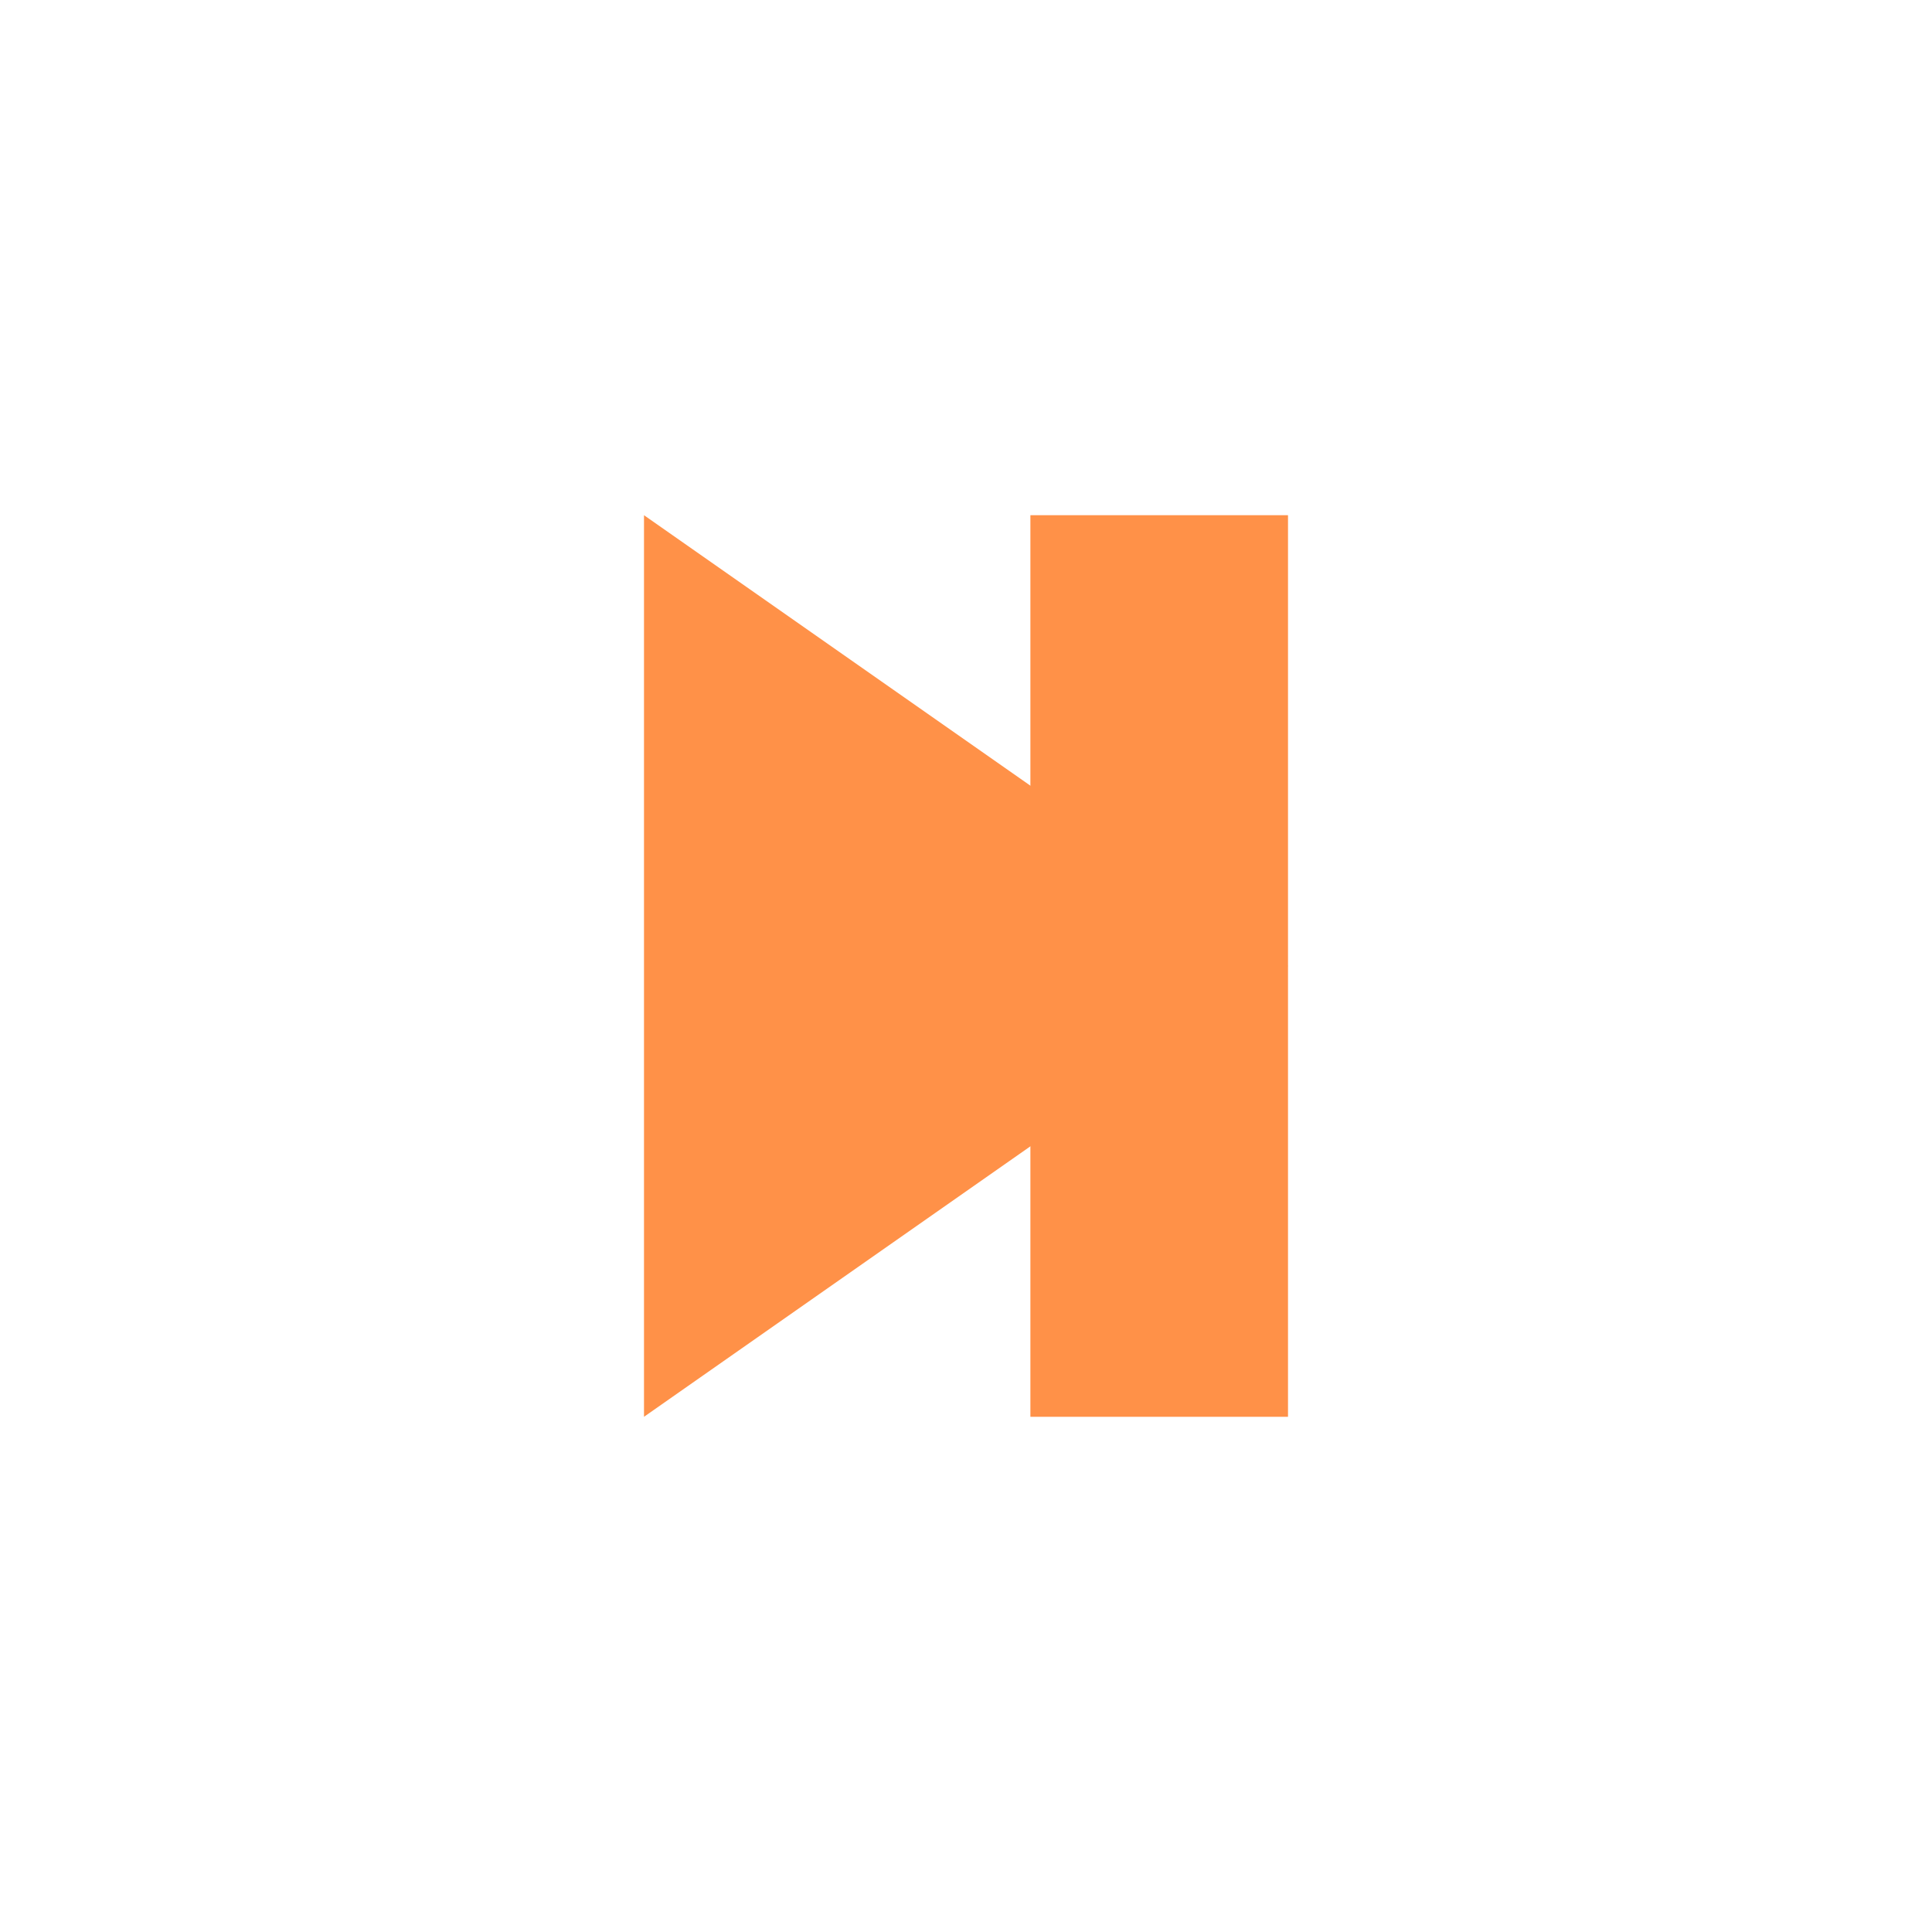
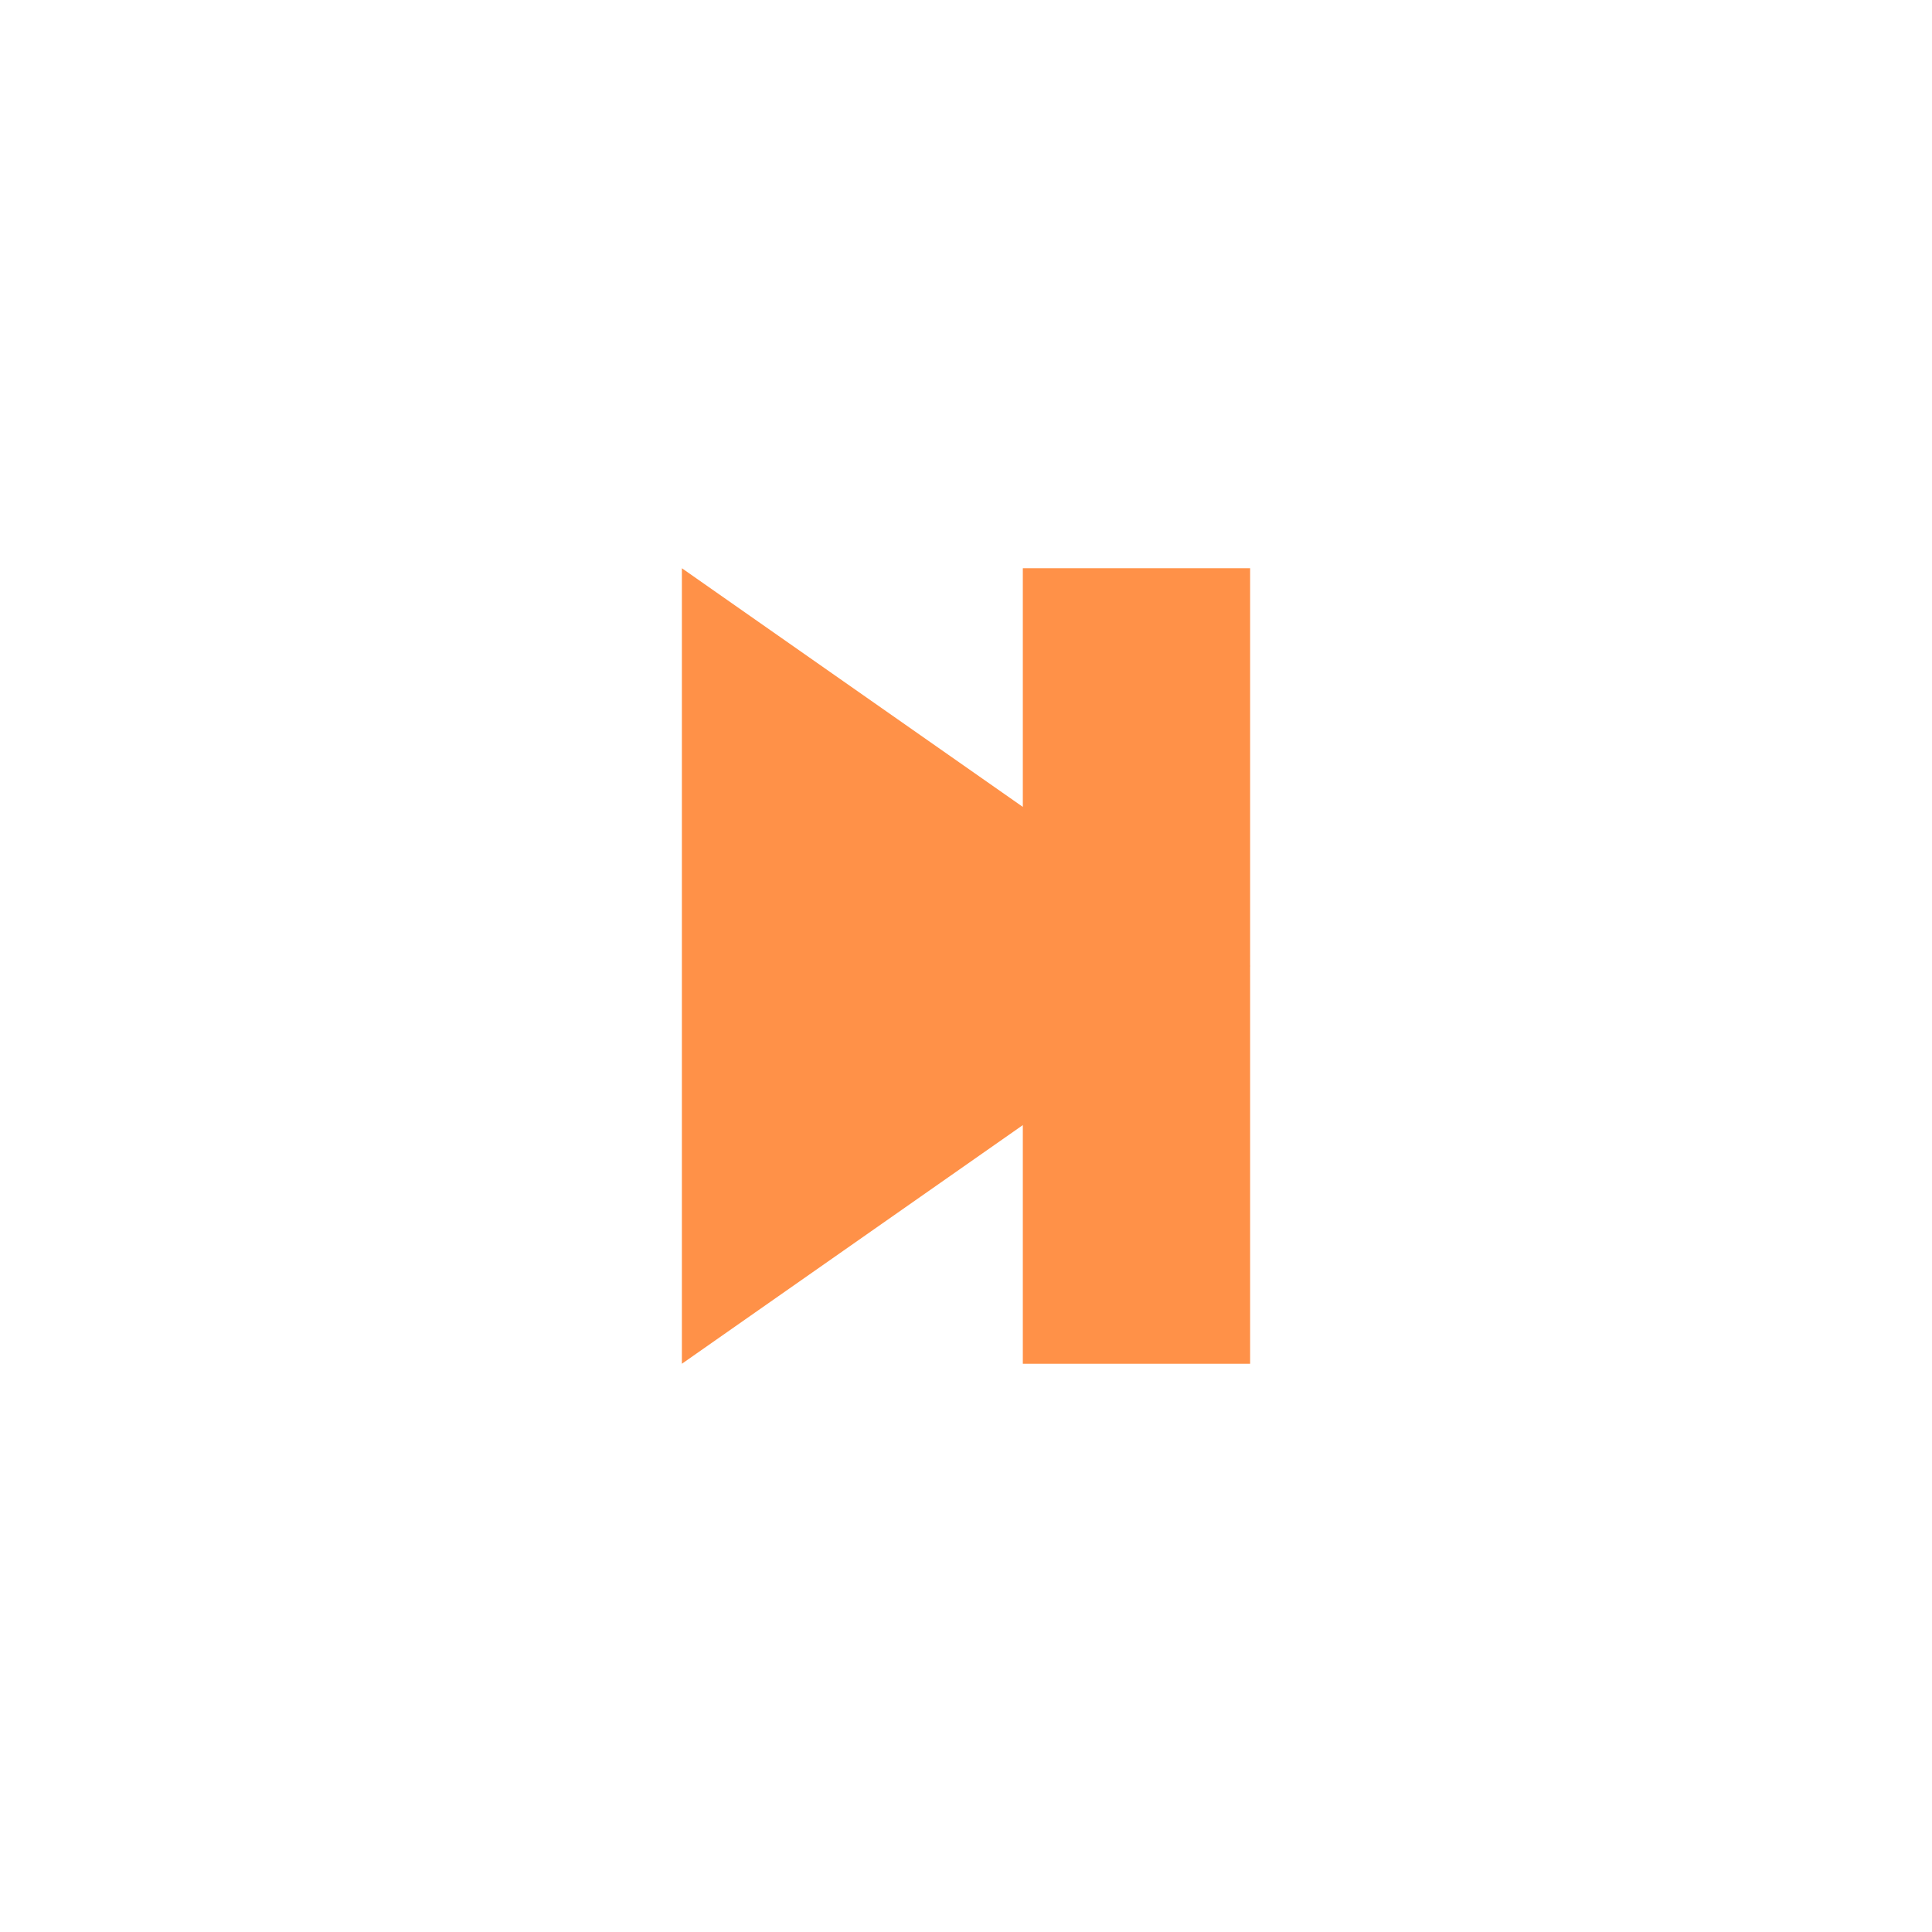
- <svg xmlns="http://www.w3.org/2000/svg" version="1.1" viewBox="0 0 15 15">
-   <g transform="translate(377 -500.4)" display="none">
-     <path d="m-372 504.4 5 3.5-5 3.5z" fill-rule="evenodd" fill="#ff9148" />
+ <svg xmlns="http://www.w3.org/2000/svg" height="100%" width="100%" version="1.1" viewBox="0 0 17 17">
+   <g transform="translate(377,-498.4)" display="none">
+     <path fill-rule="evenodd" fill="#ff9148" d="m-372,504.4,5,3.5-5,3.5z" />
  </g>
-   <g display="none" fill="#ff9148">
-     <rect style="color-rendering:auto;color:#000000;isolation:auto;mix-blend-mode:normal;shape-rendering:auto;solid-color:#000000;image-rendering:auto" height="7" width="2" display="inline" y="4" x="5" />
-     <rect style="color-rendering:auto;color:#000000;isolation:auto;mix-blend-mode:normal;shape-rendering:auto;solid-color:#000000;image-rendering:auto" height="7" width="2" display="inline" y="4" x="8" />
+   <g transform="translate(0,2)" fill="#ff9148" display="none">
+     <rect style="color:#000000;" height="7" width="2" y="4" x="5" display="inline" />
+     <rect style="color:#000000;" height="7" width="2" y="4" x="8" display="inline" />
  </g>
-   <g display="none" fill="#ff9148">
-     <path d="m10 4-5 3.5 5 3.5z" fill-rule="evenodd" />
-     <rect style="color-rendering:auto;color:#000000;isolation:auto;mix-blend-mode:normal;shape-rendering:auto;solid-color:#000000;image-rendering:auto" height="7" width="2" display="inline" y="4" x="5" />
+   <g transform="translate(0,2)" fill="#ff9148" display="none">
+     <path fill-rule="evenodd" d="M10,4,5,7.5,10,11z" />
+     <rect style="color:#000000;" height="7" width="2" y="4" x="5" display="inline" />
  </g>
-   <g fill="#ff9148">
-     <path d="m5 4 5 3.5-5 3.5z" fill-rule="evenodd" />
-     <rect style="color-rendering:auto;color:#000000;isolation:auto;mix-blend-mode:normal;shape-rendering:auto;solid-color:#000000;image-rendering:auto" height="7" width="2" y="4" x="8" />
+   <g fill="#ff9148" transform="translate(1,1)">
+     <path fill-rule="evenodd" d="M5,4,10,7.5,5,11z" />
+     <rect style="color:#000000;" height="7" width="2" y="4" x="8" />
  </g>
-   <g display="none" fill="#ff9148">
-     <rect style="color-rendering:auto;color:#000000;isolation:auto;mix-blend-mode:normal;shape-rendering:auto;solid-color:#000000;image-rendering:auto" height="5" width="5" display="inline" y="5" x="5" />
-     <path style="color-rendering:auto;color:#000000;isolation:auto;mix-blend-mode:normal;shape-rendering:auto;solid-color:#000000;image-rendering:auto" d="m5 3h-2v2h1v-1h1z" display="inline" />
-     <path style="color-rendering:auto;color:#000000;isolation:auto;mix-blend-mode:normal;shape-rendering:auto;solid-color:#000000;image-rendering:auto" d="m12 5v-2h-2v1h1v1z" display="inline" />
-     <path style="color-rendering:auto;color:#000000;isolation:auto;mix-blend-mode:normal;shape-rendering:auto;solid-color:#000000;image-rendering:auto" d="m10 12h2v-2h-1v1h-1z" display="inline" />
-     <path style="color-rendering:auto;color:#000000;isolation:auto;mix-blend-mode:normal;shape-rendering:auto;solid-color:#000000;image-rendering:auto" d="m3 10v2h2v-1h-1v-1z" display="inline" />
+   <g transform="translate(0,2)" fill="#ff9148" display="none">
+     <rect style="color:#000000;" height="5" width="5" y="5" x="5" display="inline" />
+     <path style="color:#000000;" d="M5,3h-2v2h1v-1h1z" display="inline" />
+     <path style="color:#000000;" d="M12,5v-2h-2v1h1v1z" display="inline" />
+     <path style="color:#000000;" d="m10,12h2v-2h-1v1h-1z" display="inline" />
+     <path style="color:#000000;" d="m3,10v2h2v-1h-1v-1z" display="inline" />
  </g>
-   <g display="none" fill="#ff9148">
-     <rect style="color-rendering:auto;color:#000000;isolation:auto;mix-blend-mode:normal;shape-rendering:auto;solid-color:#000000;image-rendering:auto" height="3" width="2" display="inline" y="6" x="5" />
-     <path style="color-rendering:auto;color:#000000;isolation:auto;mix-blend-mode:normal;shape-rendering:auto;solid-color:#000000;image-rendering:auto" d="m8 6 2-2v7l-2-2z" display="inline" />
+   <g transform="translate(0,2)" fill="#ff9148" display="none">
+     <rect style="color:#000000;" height="3" width="2" y="6" x="5" display="inline" />
+     <path style="color:#000000;" d="m8,6,2-2v7l-2-2z" display="inline" />
  </g>
</svg>
